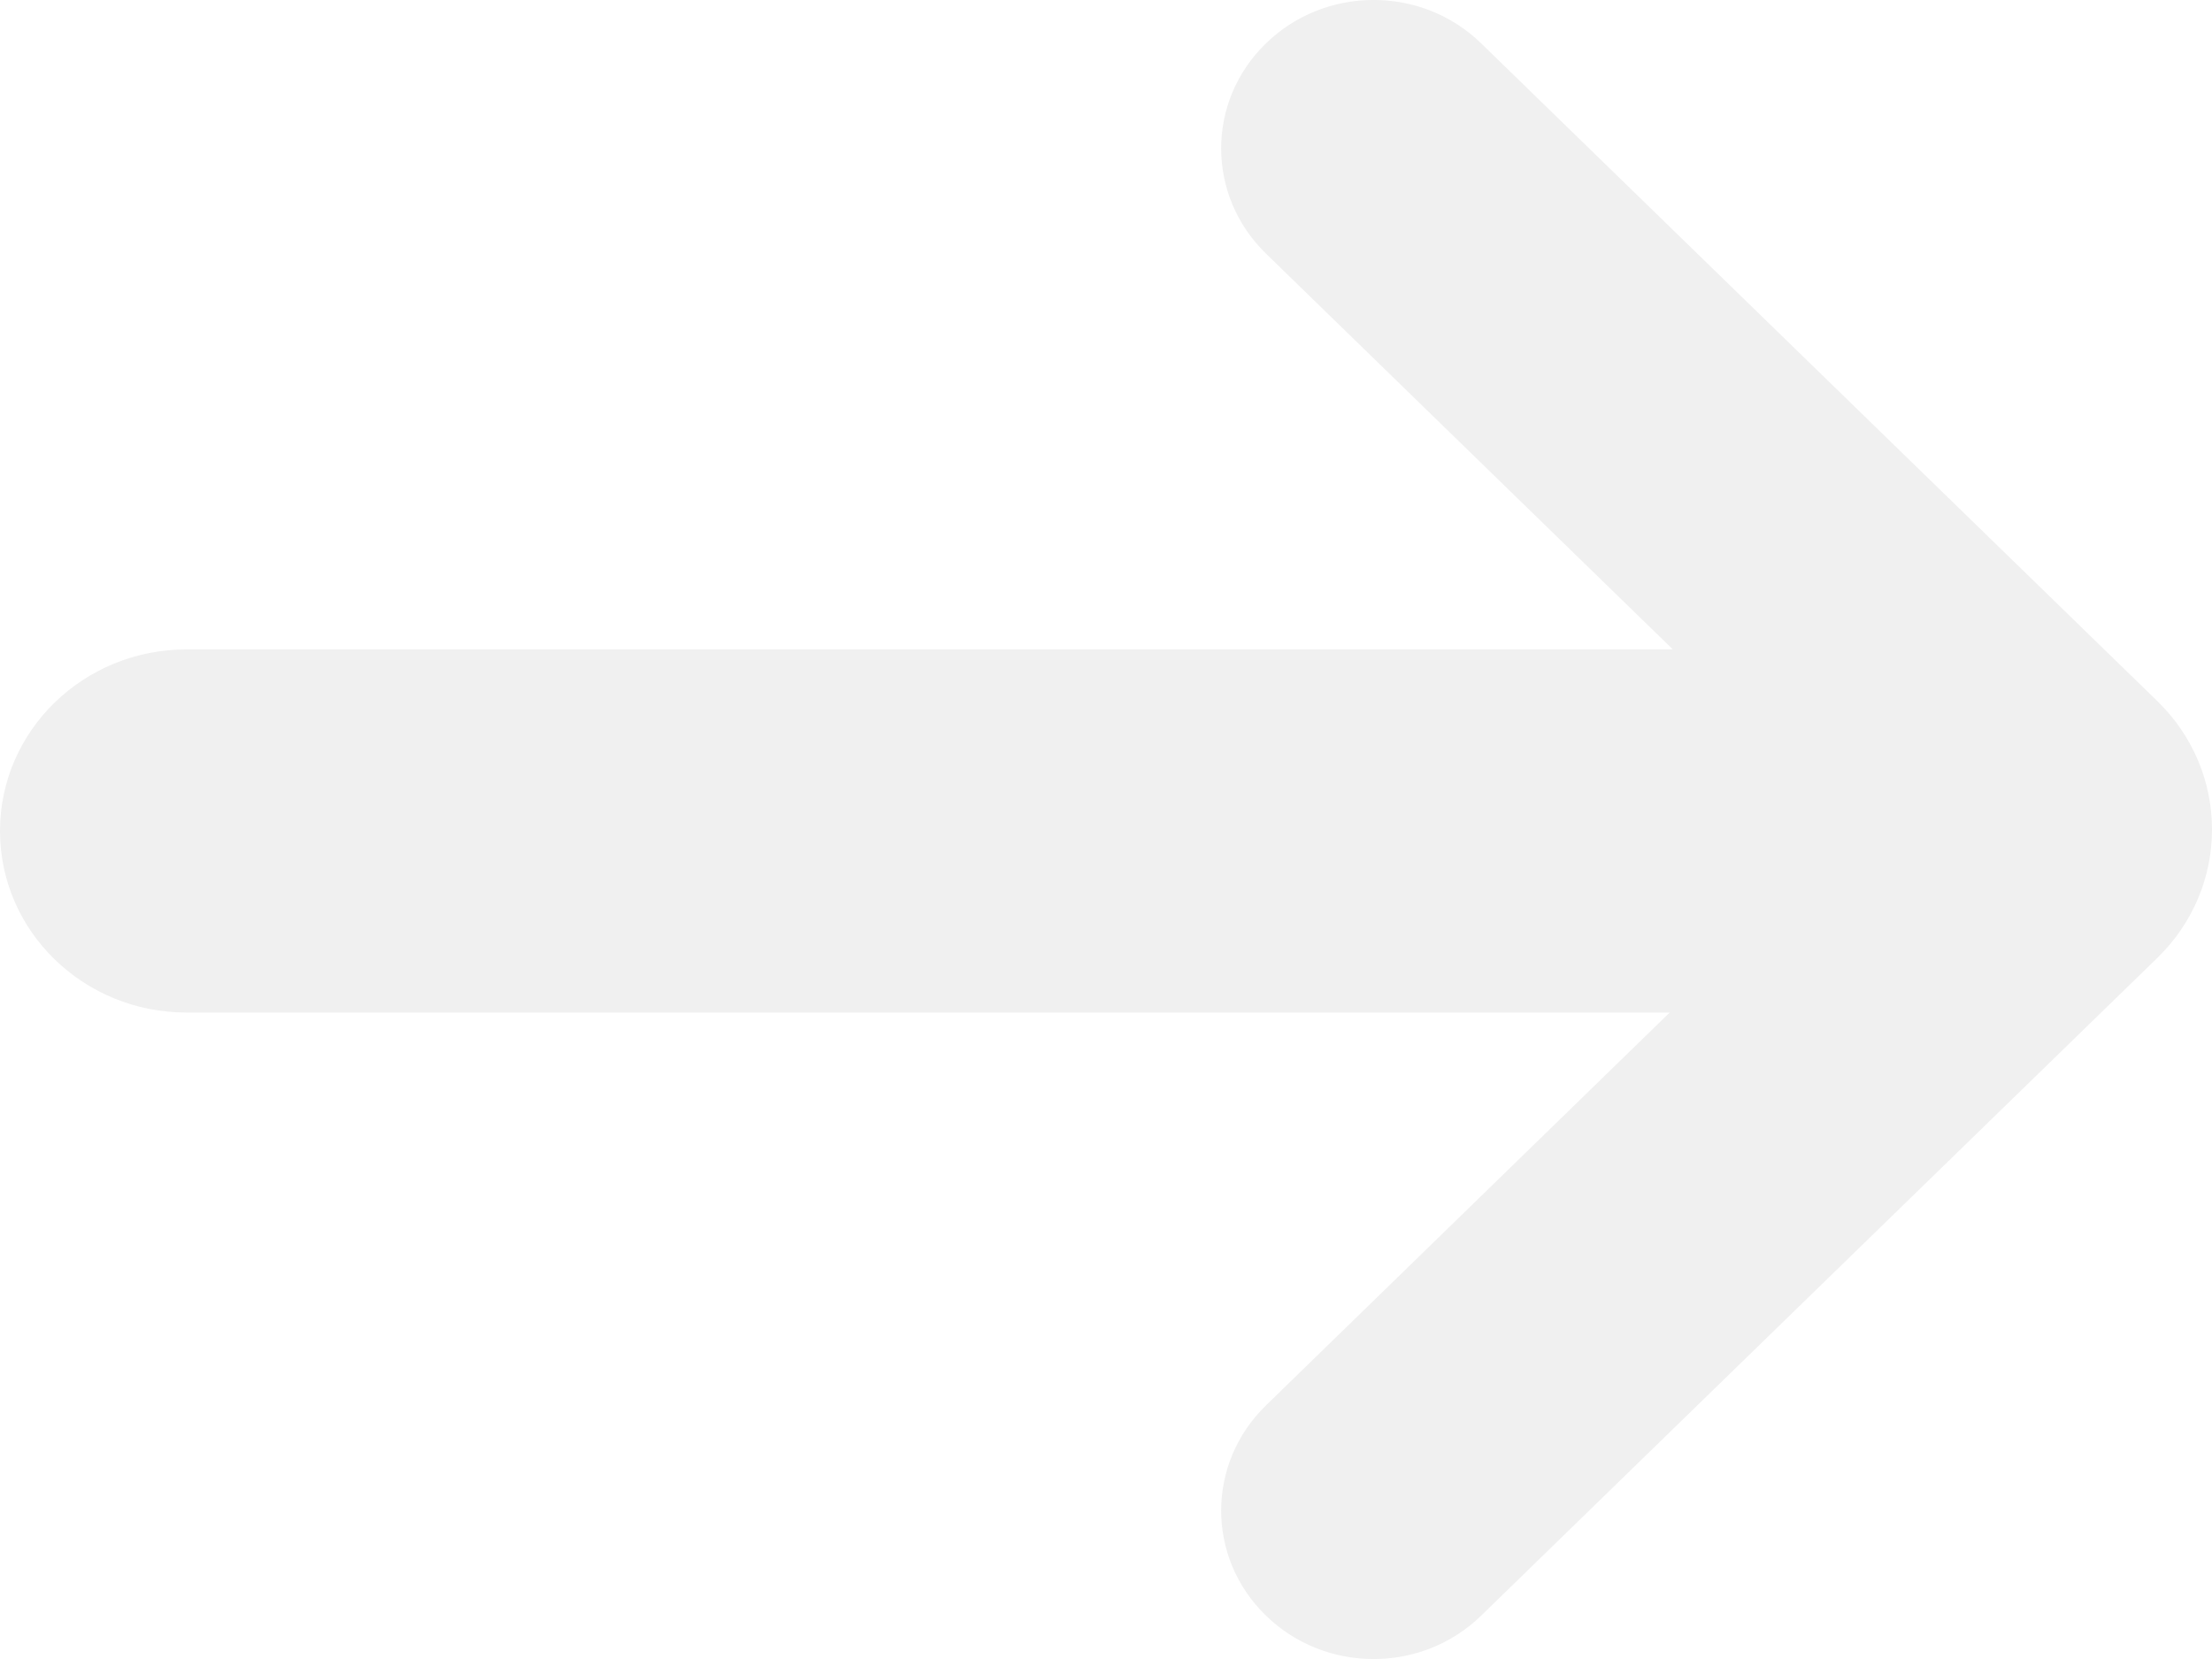
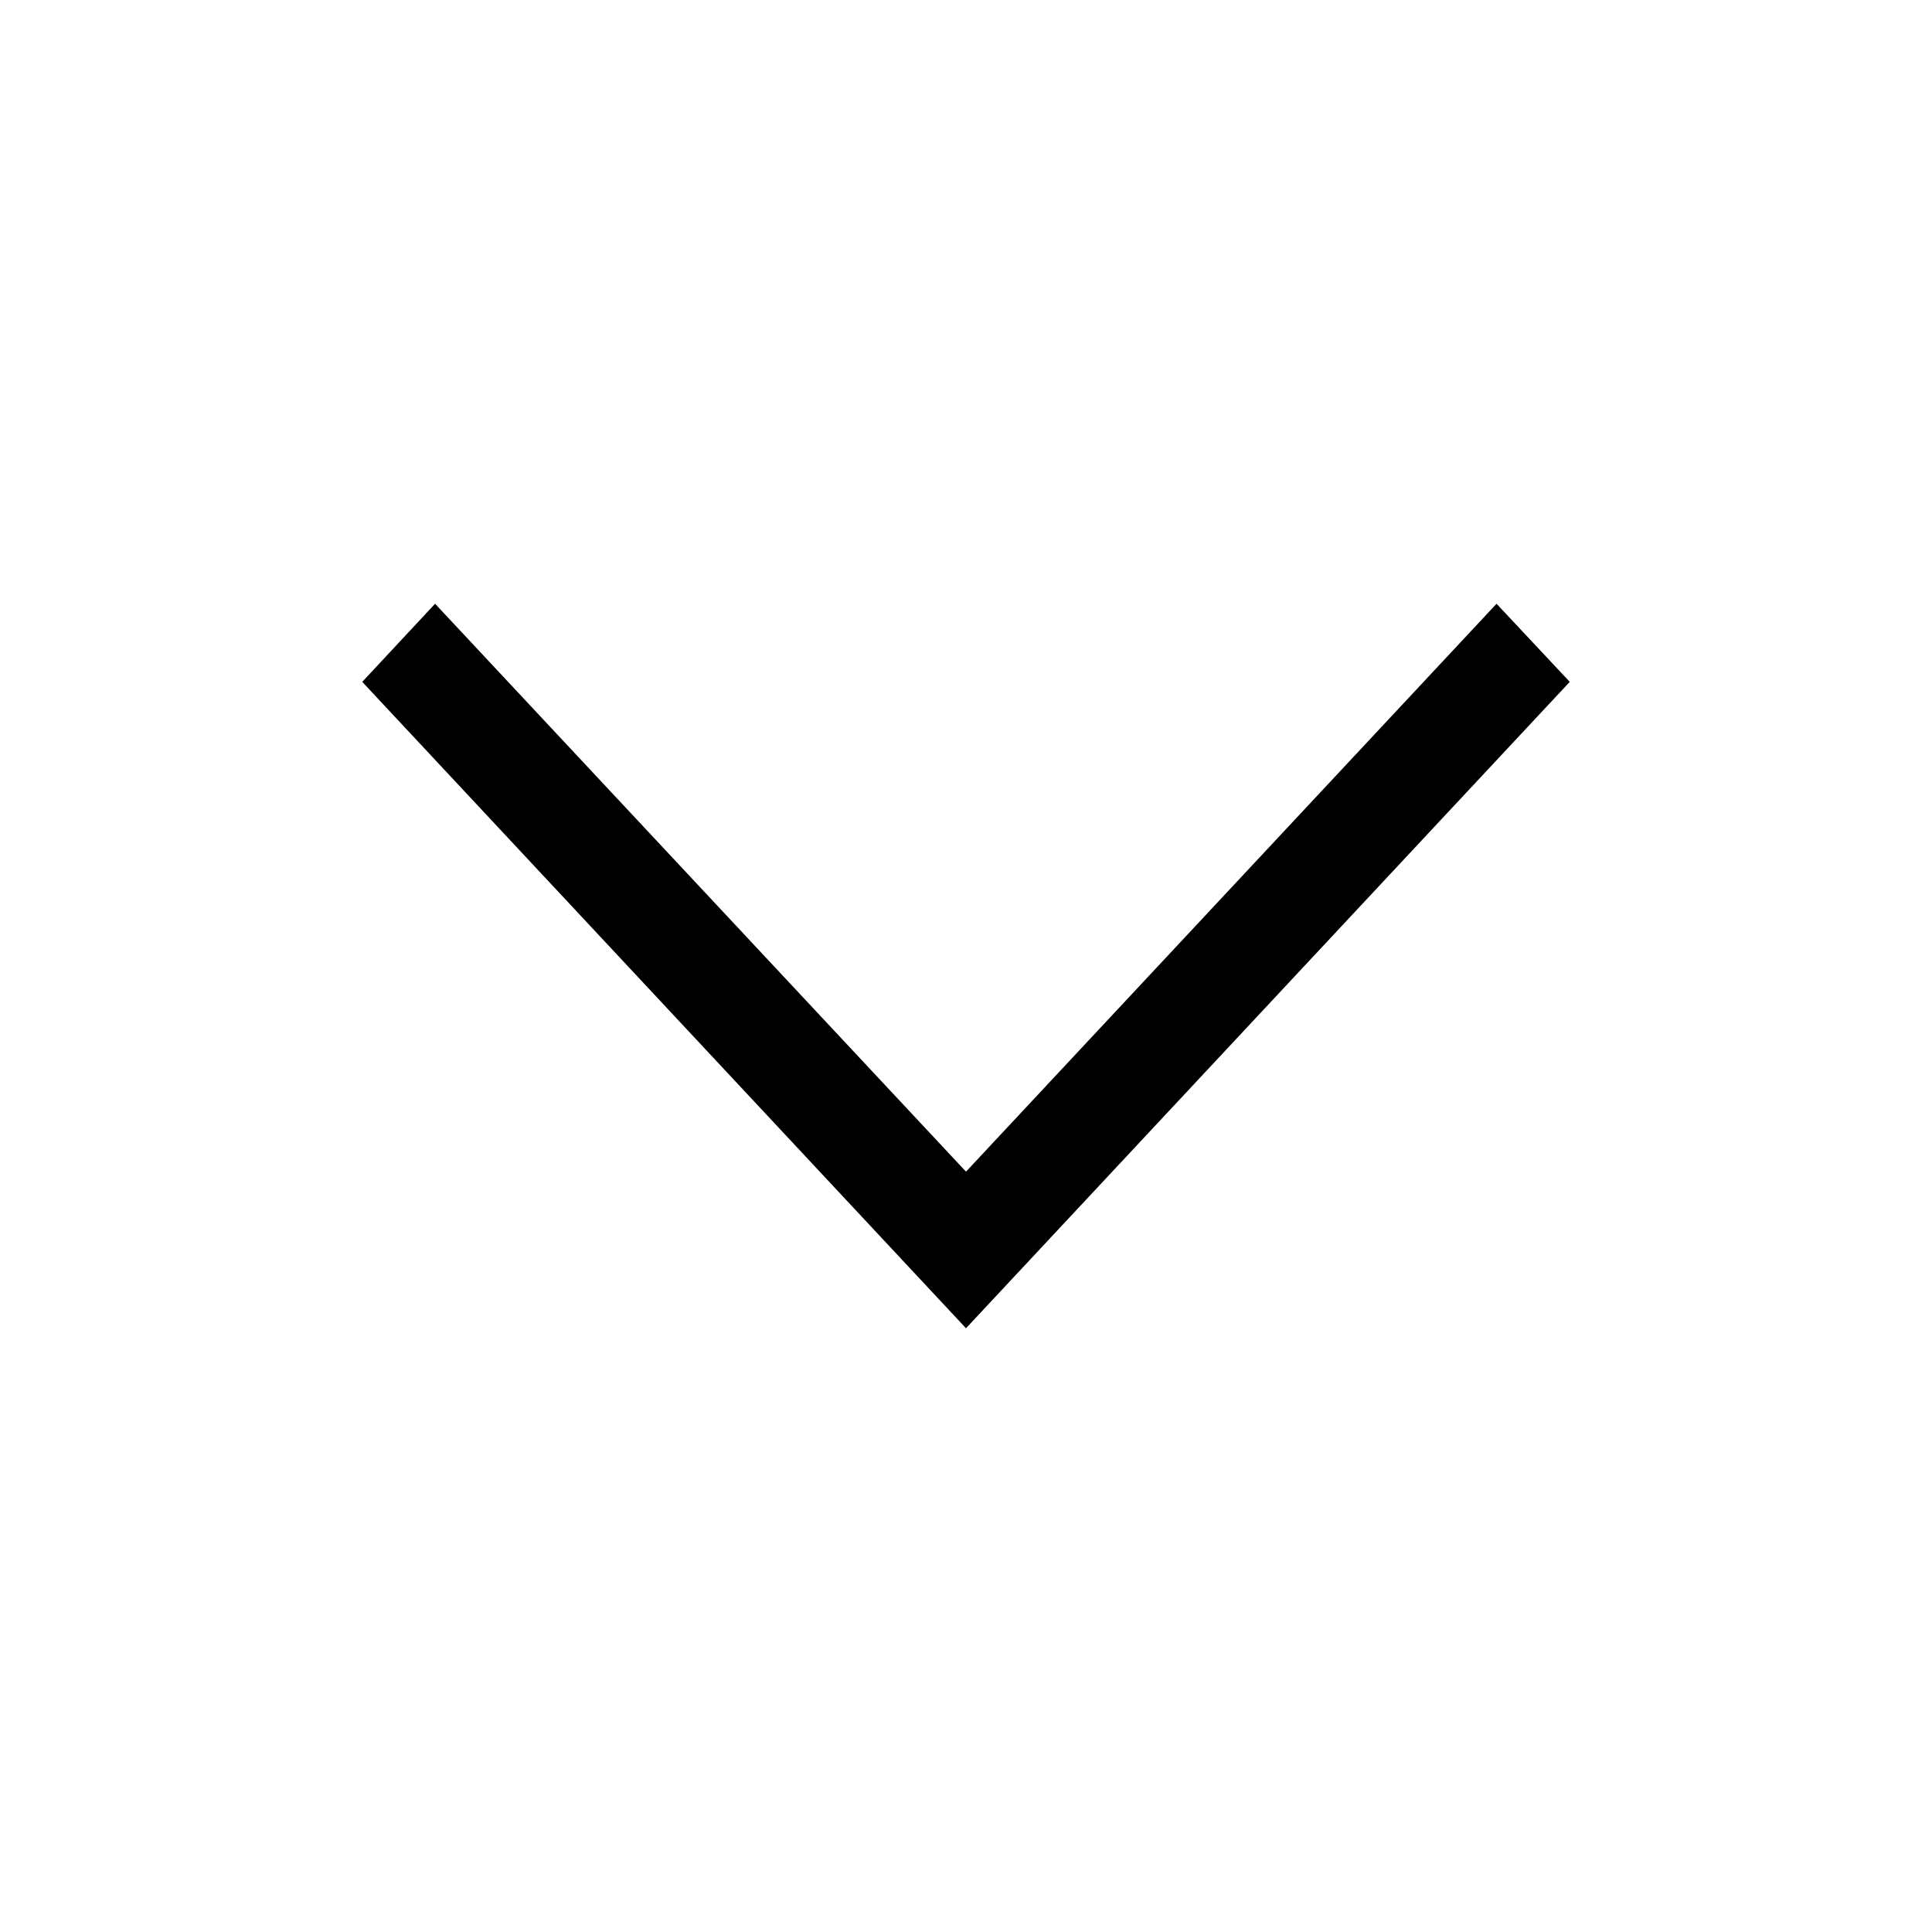
- <svg xmlns="http://www.w3.org/2000/svg" width="12" height="9" viewBox="0 0 12 9" fill="none">
-   <path fill-rule="evenodd" clip-rule="evenodd" d="M6.867 0.236C7.19 -0.079 7.713 -0.079 8.036 0.236L11.703 3.803C12.099 4.188 12.099 4.812 11.703 5.197L8.036 8.764C7.713 9.079 7.19 9.079 6.867 8.764C6.544 8.45 6.544 7.94 6.867 7.625L9.058 5.493H1.012C0.453 5.493 0 5.052 0 4.508C0 3.964 0.453 3.523 1.012 3.523H9.075L6.867 1.375C6.544 1.06 6.544 0.55 6.867 0.236Z" fill="#F0F0F0" />
+ <svg xmlns="http://www.w3.org/2000/svg" height="512px" id="Layer_1" style="enable-background:new 0 0 512 512;" version="1.1" viewBox="0 0 512 512" width="512px" xml:space="preserve">
+   <polygon points="396.6,160 416,180.7 256,352 96,180.7 115.3,160 256,310.5 " />
</svg>
